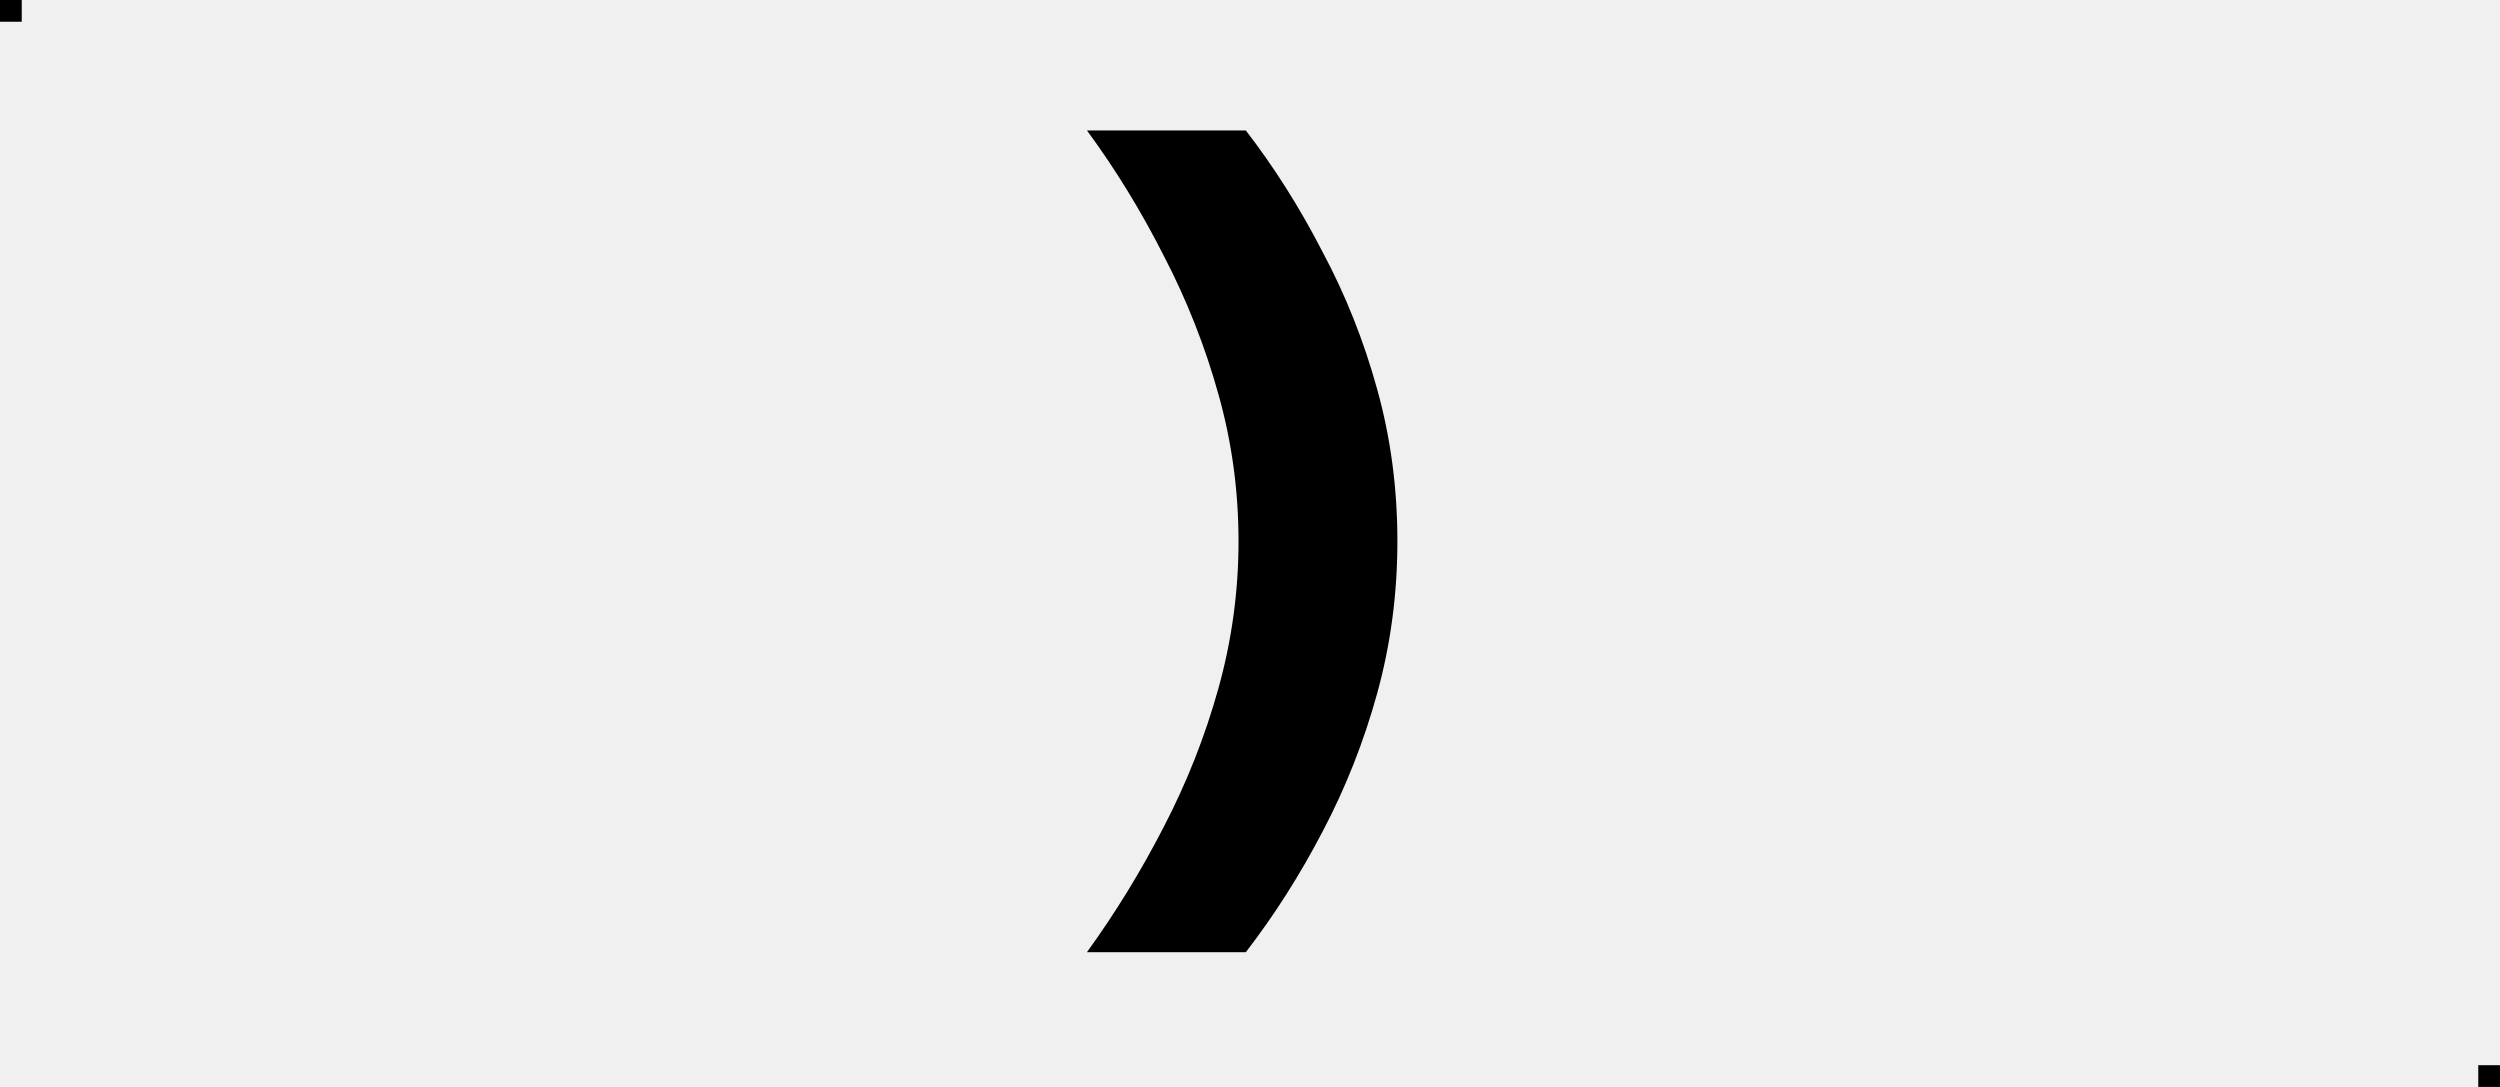
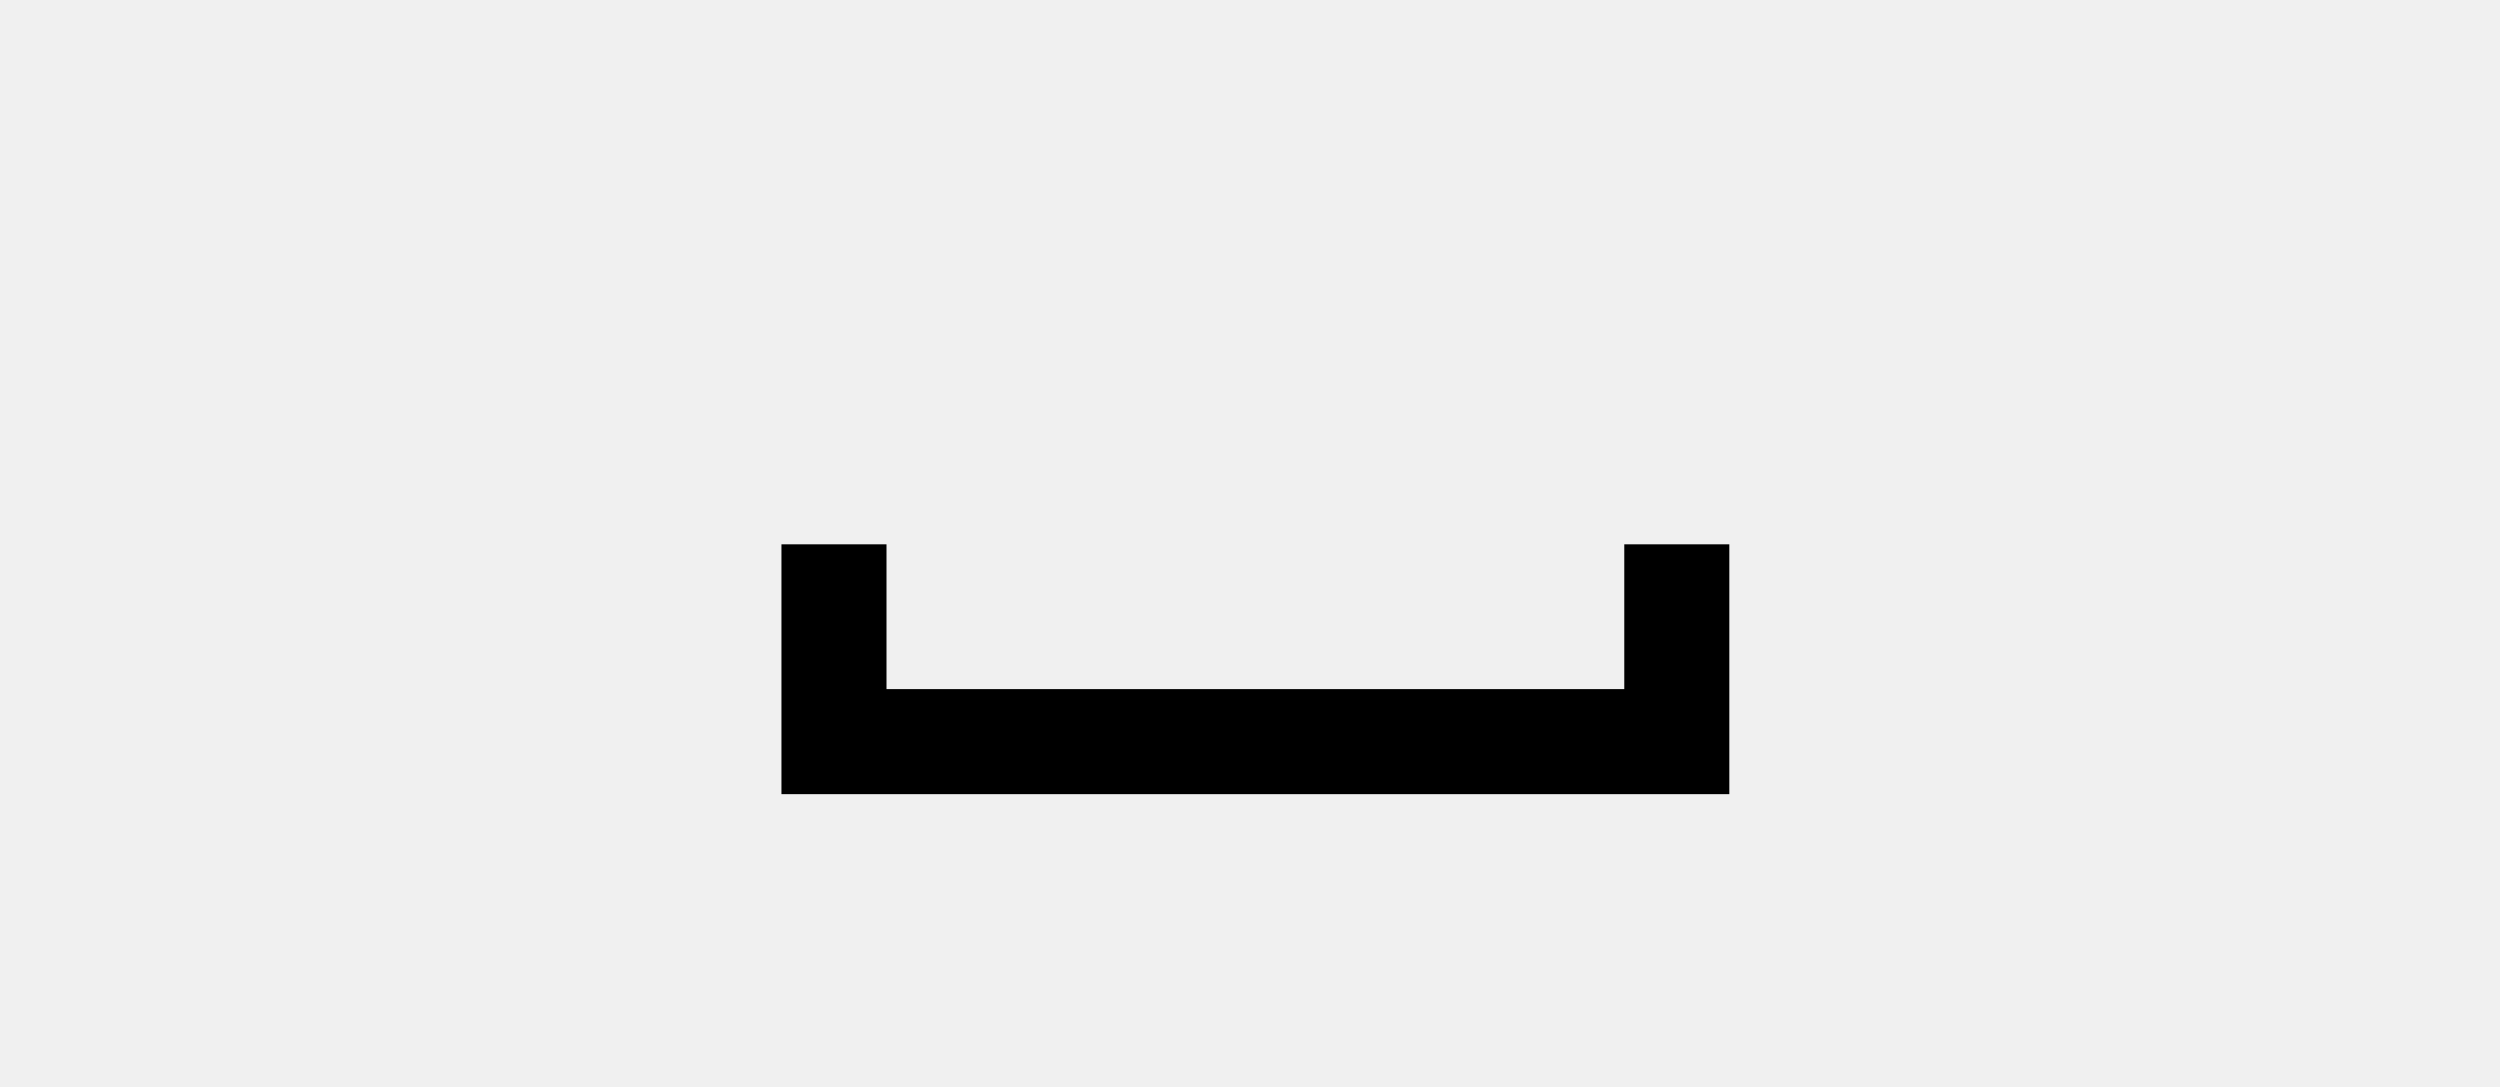
- <svg xmlns="http://www.w3.org/2000/svg" width="115" height="50" viewBox="0 0 115 50" fill="none">
-   <g clip-path="url(#clip0_19_574)">
-     <path d="M57.308 43.8H50C51.316 41.98 52.492 40.062 53.528 38.046C54.592 36.002 55.432 33.874 56.048 31.662C56.664 29.45 56.972 27.196 56.972 24.9C56.972 22.576 56.664 20.322 56.048 18.138C55.432 15.926 54.592 13.798 53.528 11.754C52.492 9.71 51.316 7.792 50 6H57.308C58.624 7.708 59.8 9.57 60.836 11.586C61.9 13.574 62.74 15.688 63.356 17.928C63.972 20.14 64.28 22.464 64.28 24.9C64.28 27.308 63.972 29.632 63.356 31.872C62.74 34.112 61.9 36.24 60.836 38.256C59.8 40.244 58.624 42.092 57.308 43.8Z" fill="black" />
-     <rect width="1" height="1" fill="black" />
-     <rect x="114" y="49" width="1" height="1" fill="black" />
-   </g>
-   <defs>
-     <clipPath id="clip0_19_574">
-       <rect width="115" height="50" fill="white" />
+ <svg xmlns="http://www.w3.org/2000/svg" width="115" height="50" viewBox="0 0 115 50" fill="none" version="1.1" id="svg3">
+   <defs id="defs3">
+     <clipPath id="clip0_8_154">
+       <rect width="115" height="50" fill="white" id="rect3" />
    </clipPath>
  </defs>
+   <path id="rect4" style="fill:#000000;stroke-width:8.329" d="M 35.947 25.039 L 35.947 31.699 L 35.947 36.531 L 79.549 36.531 L 79.549 31.699 L 79.549 25.039 L 74.717 25.039 L 74.717 31.699 L 40.779 31.699 L 40.779 25.039 L 35.947 25.039 z " />
</svg>
